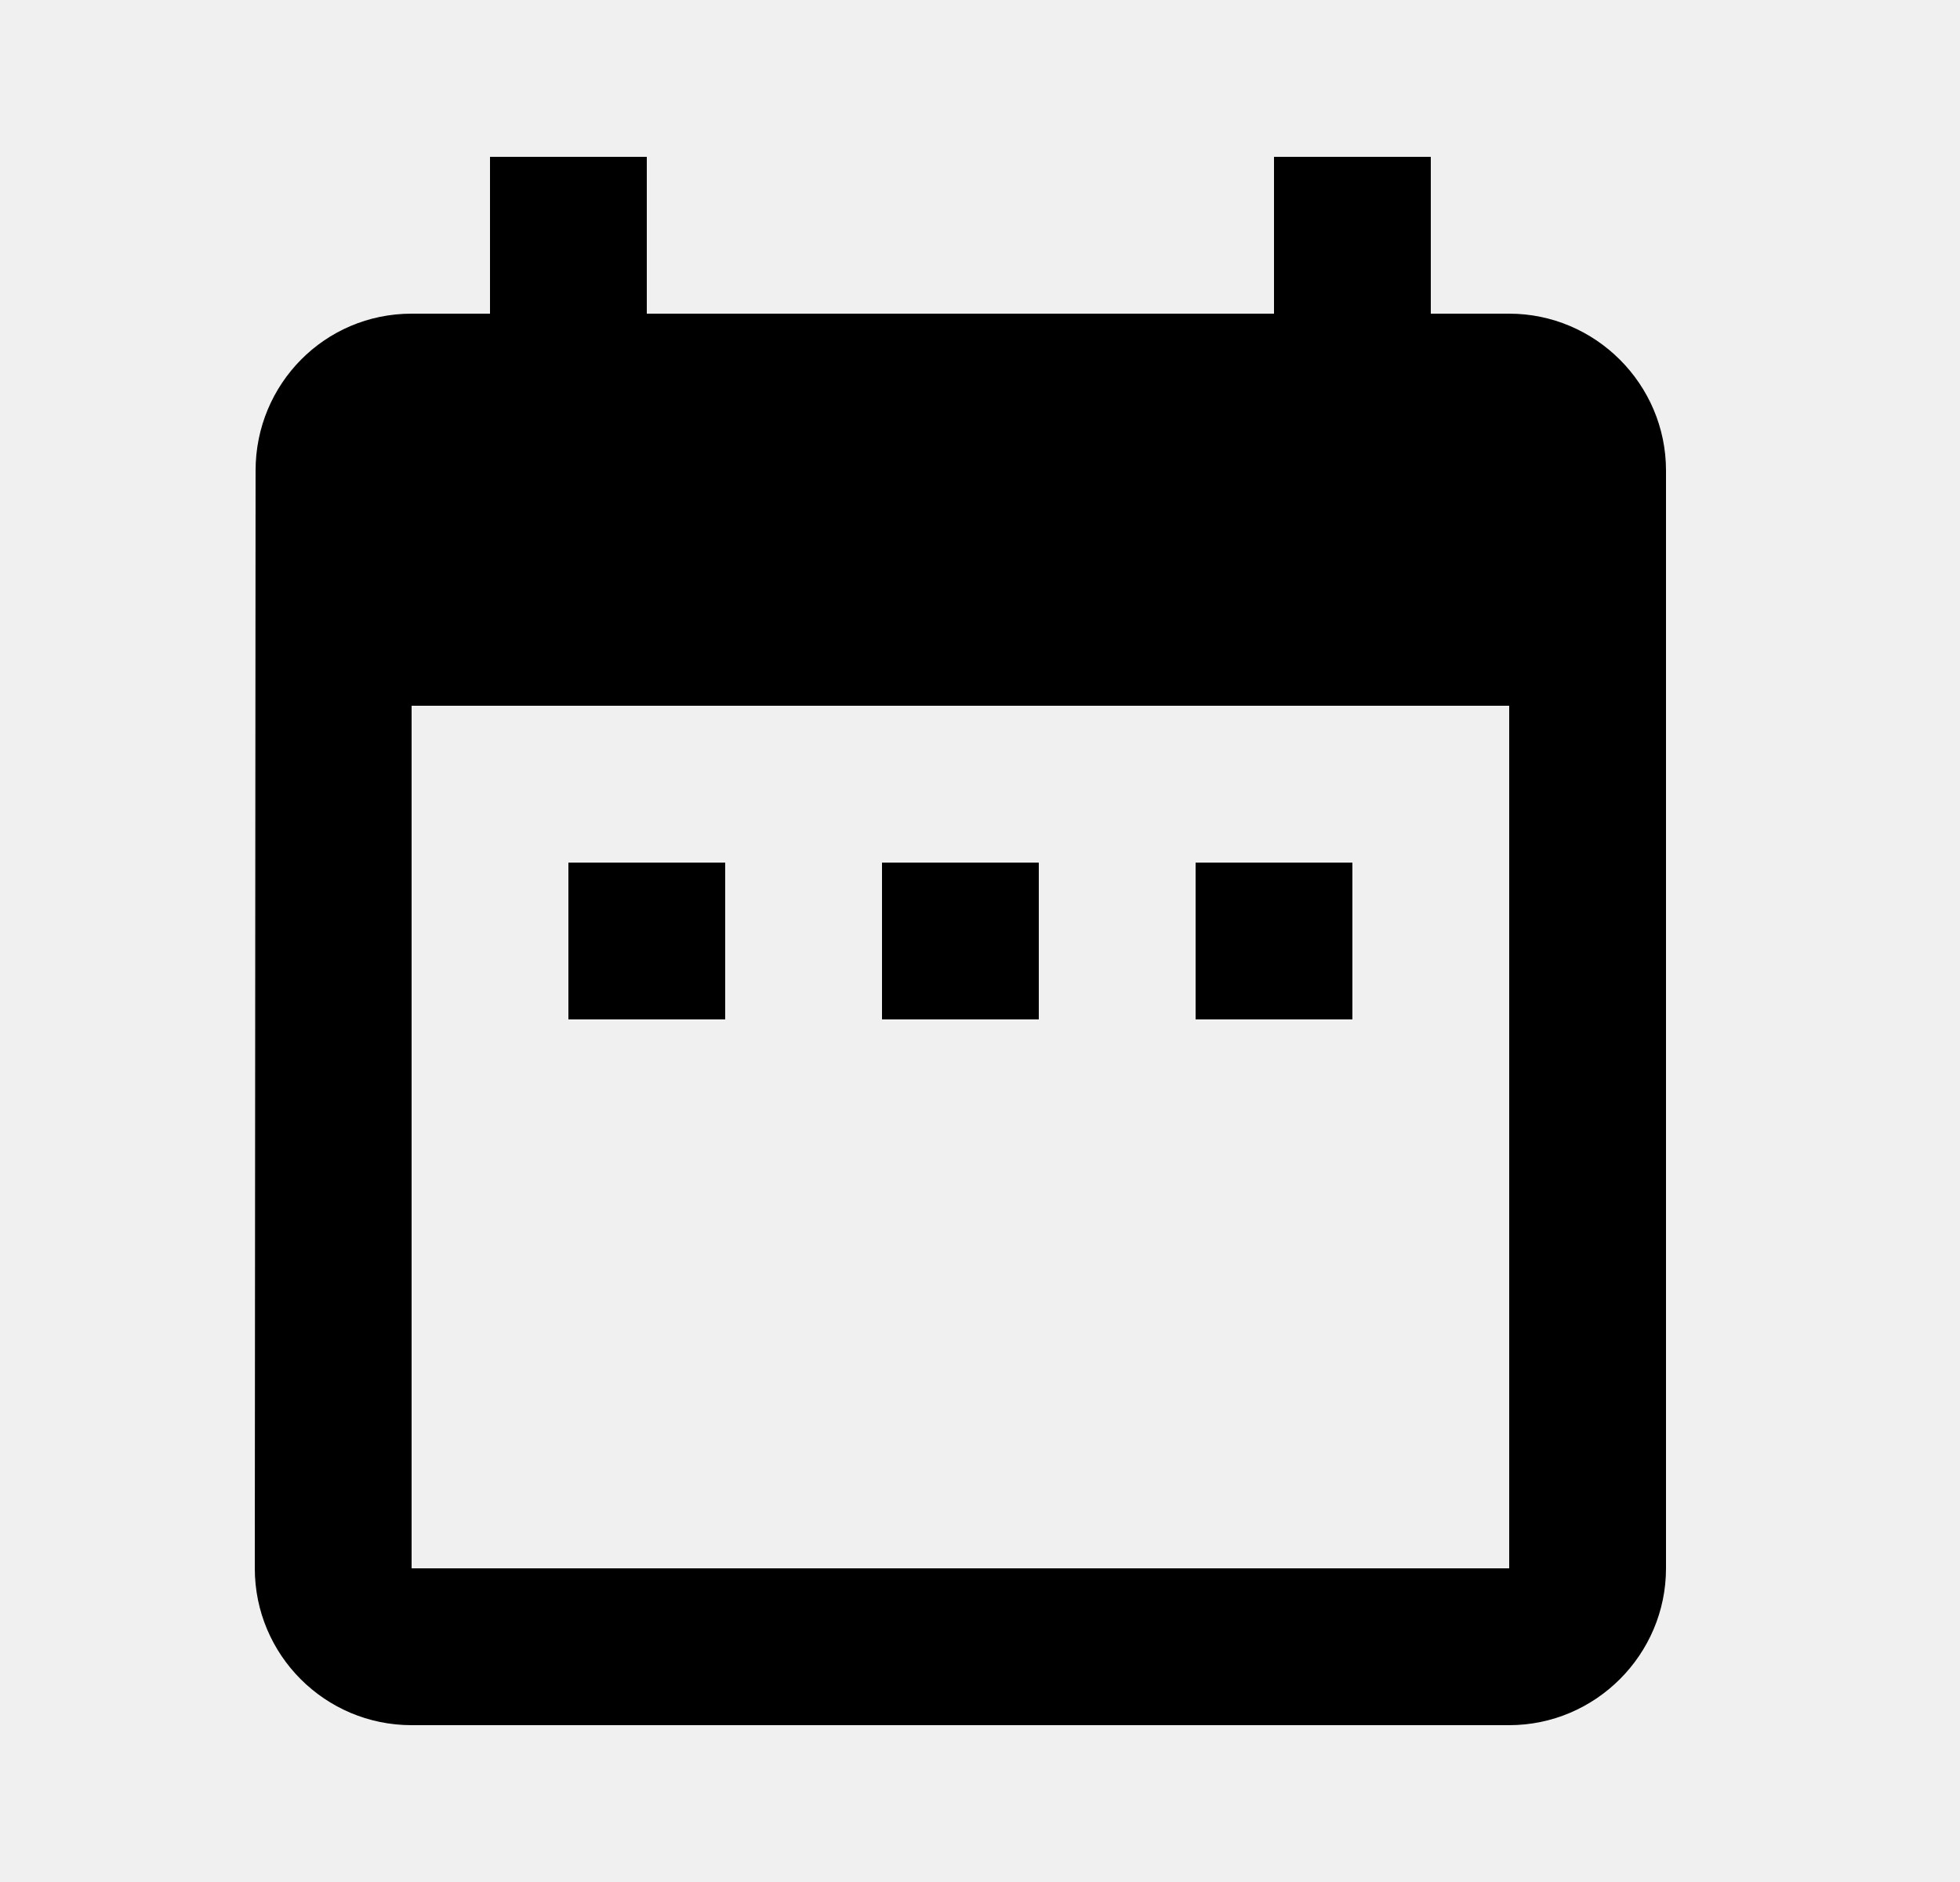
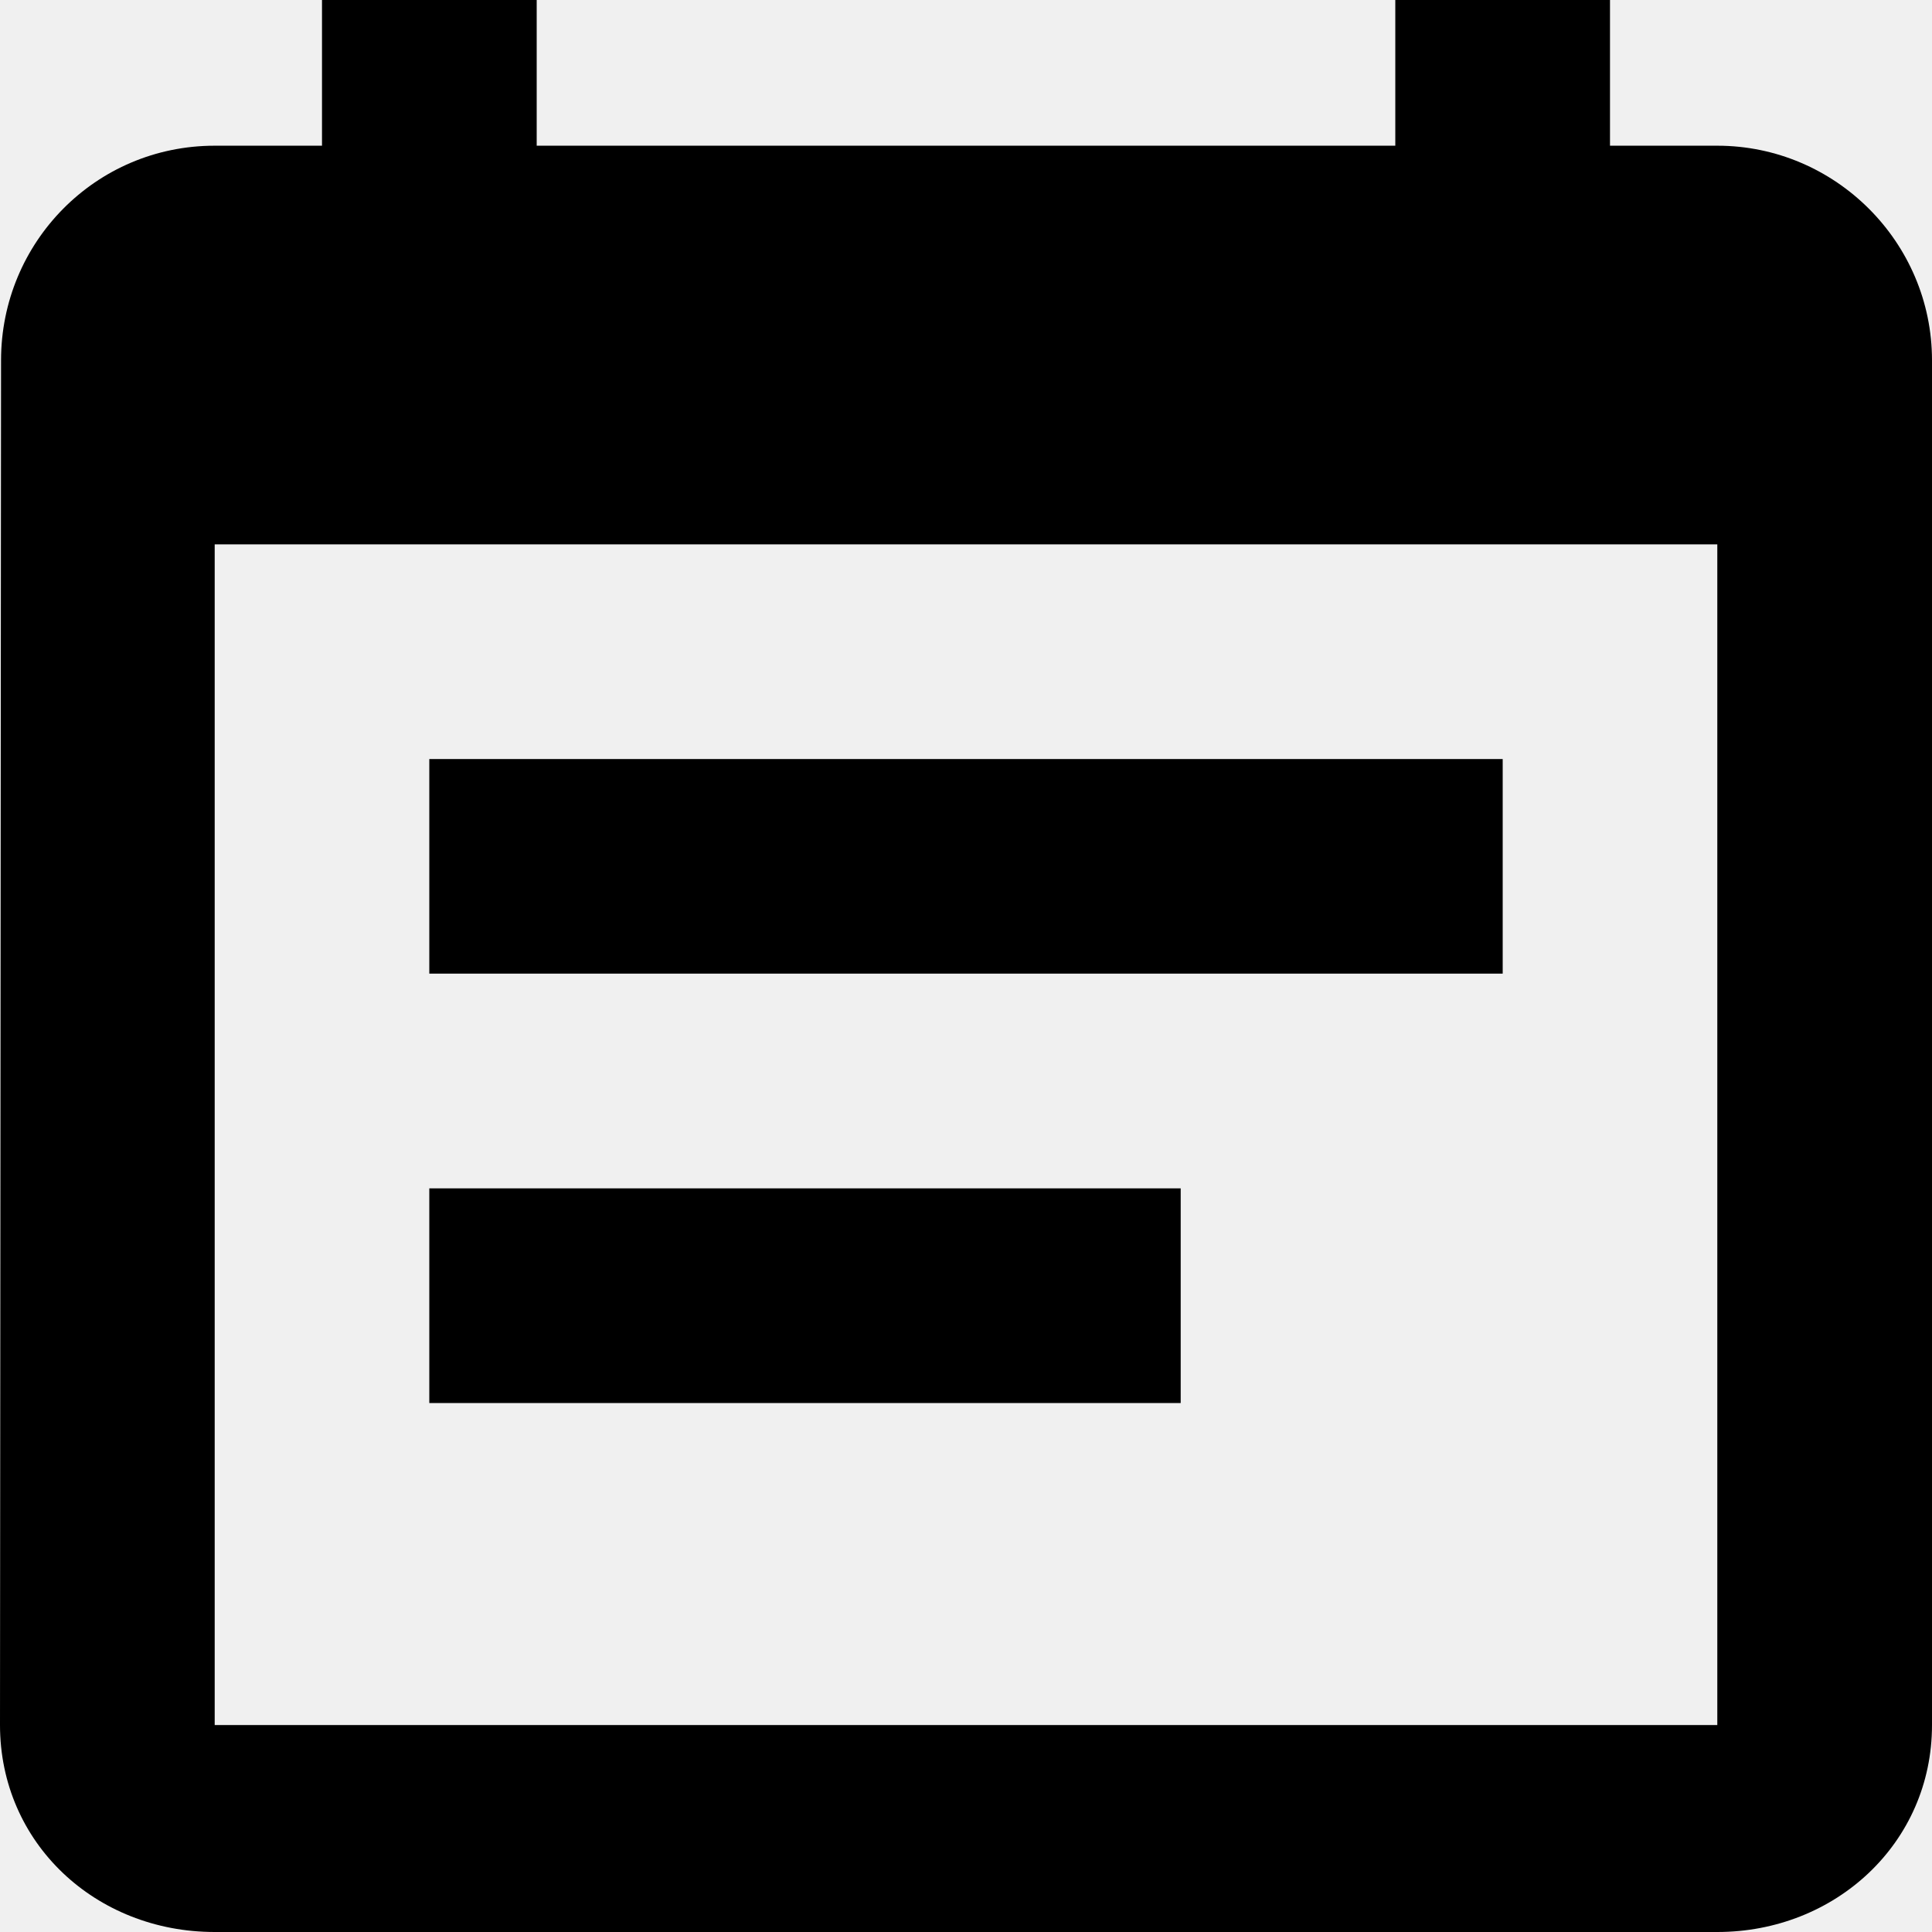
- <svg xmlns="http://www.w3.org/2000/svg" fill="none" viewBox="0 0 25 24">
-   <path fill="currentColor" d="M9.25 11h-2v2h2v-2Zm4 0h-2v2h2v-2Zm4 0h-2v2h2v-2Zm2-7h-1V2h-2v2h-8V2h-2v2h-1c-1.11 0-1.99.9-1.99 2l-.01 14a2 2 0 0 0 2 2h14c1.1 0 2-.9 2-2V6c0-1.1-.9-2-2-2Zm0 16h-14V9h14v11Z" />
+ <svg xmlns="http://www.w3.org/2000/svg" width="24" height="24" viewBox="0 0 24 24" fill="none">
+   <g clip-path="url(#clip0_1923_10101)">
+     <path d="M18.667 9.429H5.333V12.095H18.667V9.429ZM21.333 1.81H20V0H17.333V1.81H6.667V0H4V1.81H2.667C1.187 1.81 0.013 3.01 0.013 4.476L0 21.429C0 22.895 1.187 24 2.667 24H21.333C22.8 24 24 22.895 24 21.429V4.476C24 3.01 22.8 1.81 21.333 1.81ZM21.333 21.429H2.667V6.762H21.333V21.429ZM14.667 14.762H5.333V17.429H14.667V14.762Z" fill="black" />
+   </g>
+   <defs>
+     <clipPath id="clip0_1923_10101">
+       <rect width="24" height="24" fill="white" />
+     </clipPath>
+   </defs>
</svg>
